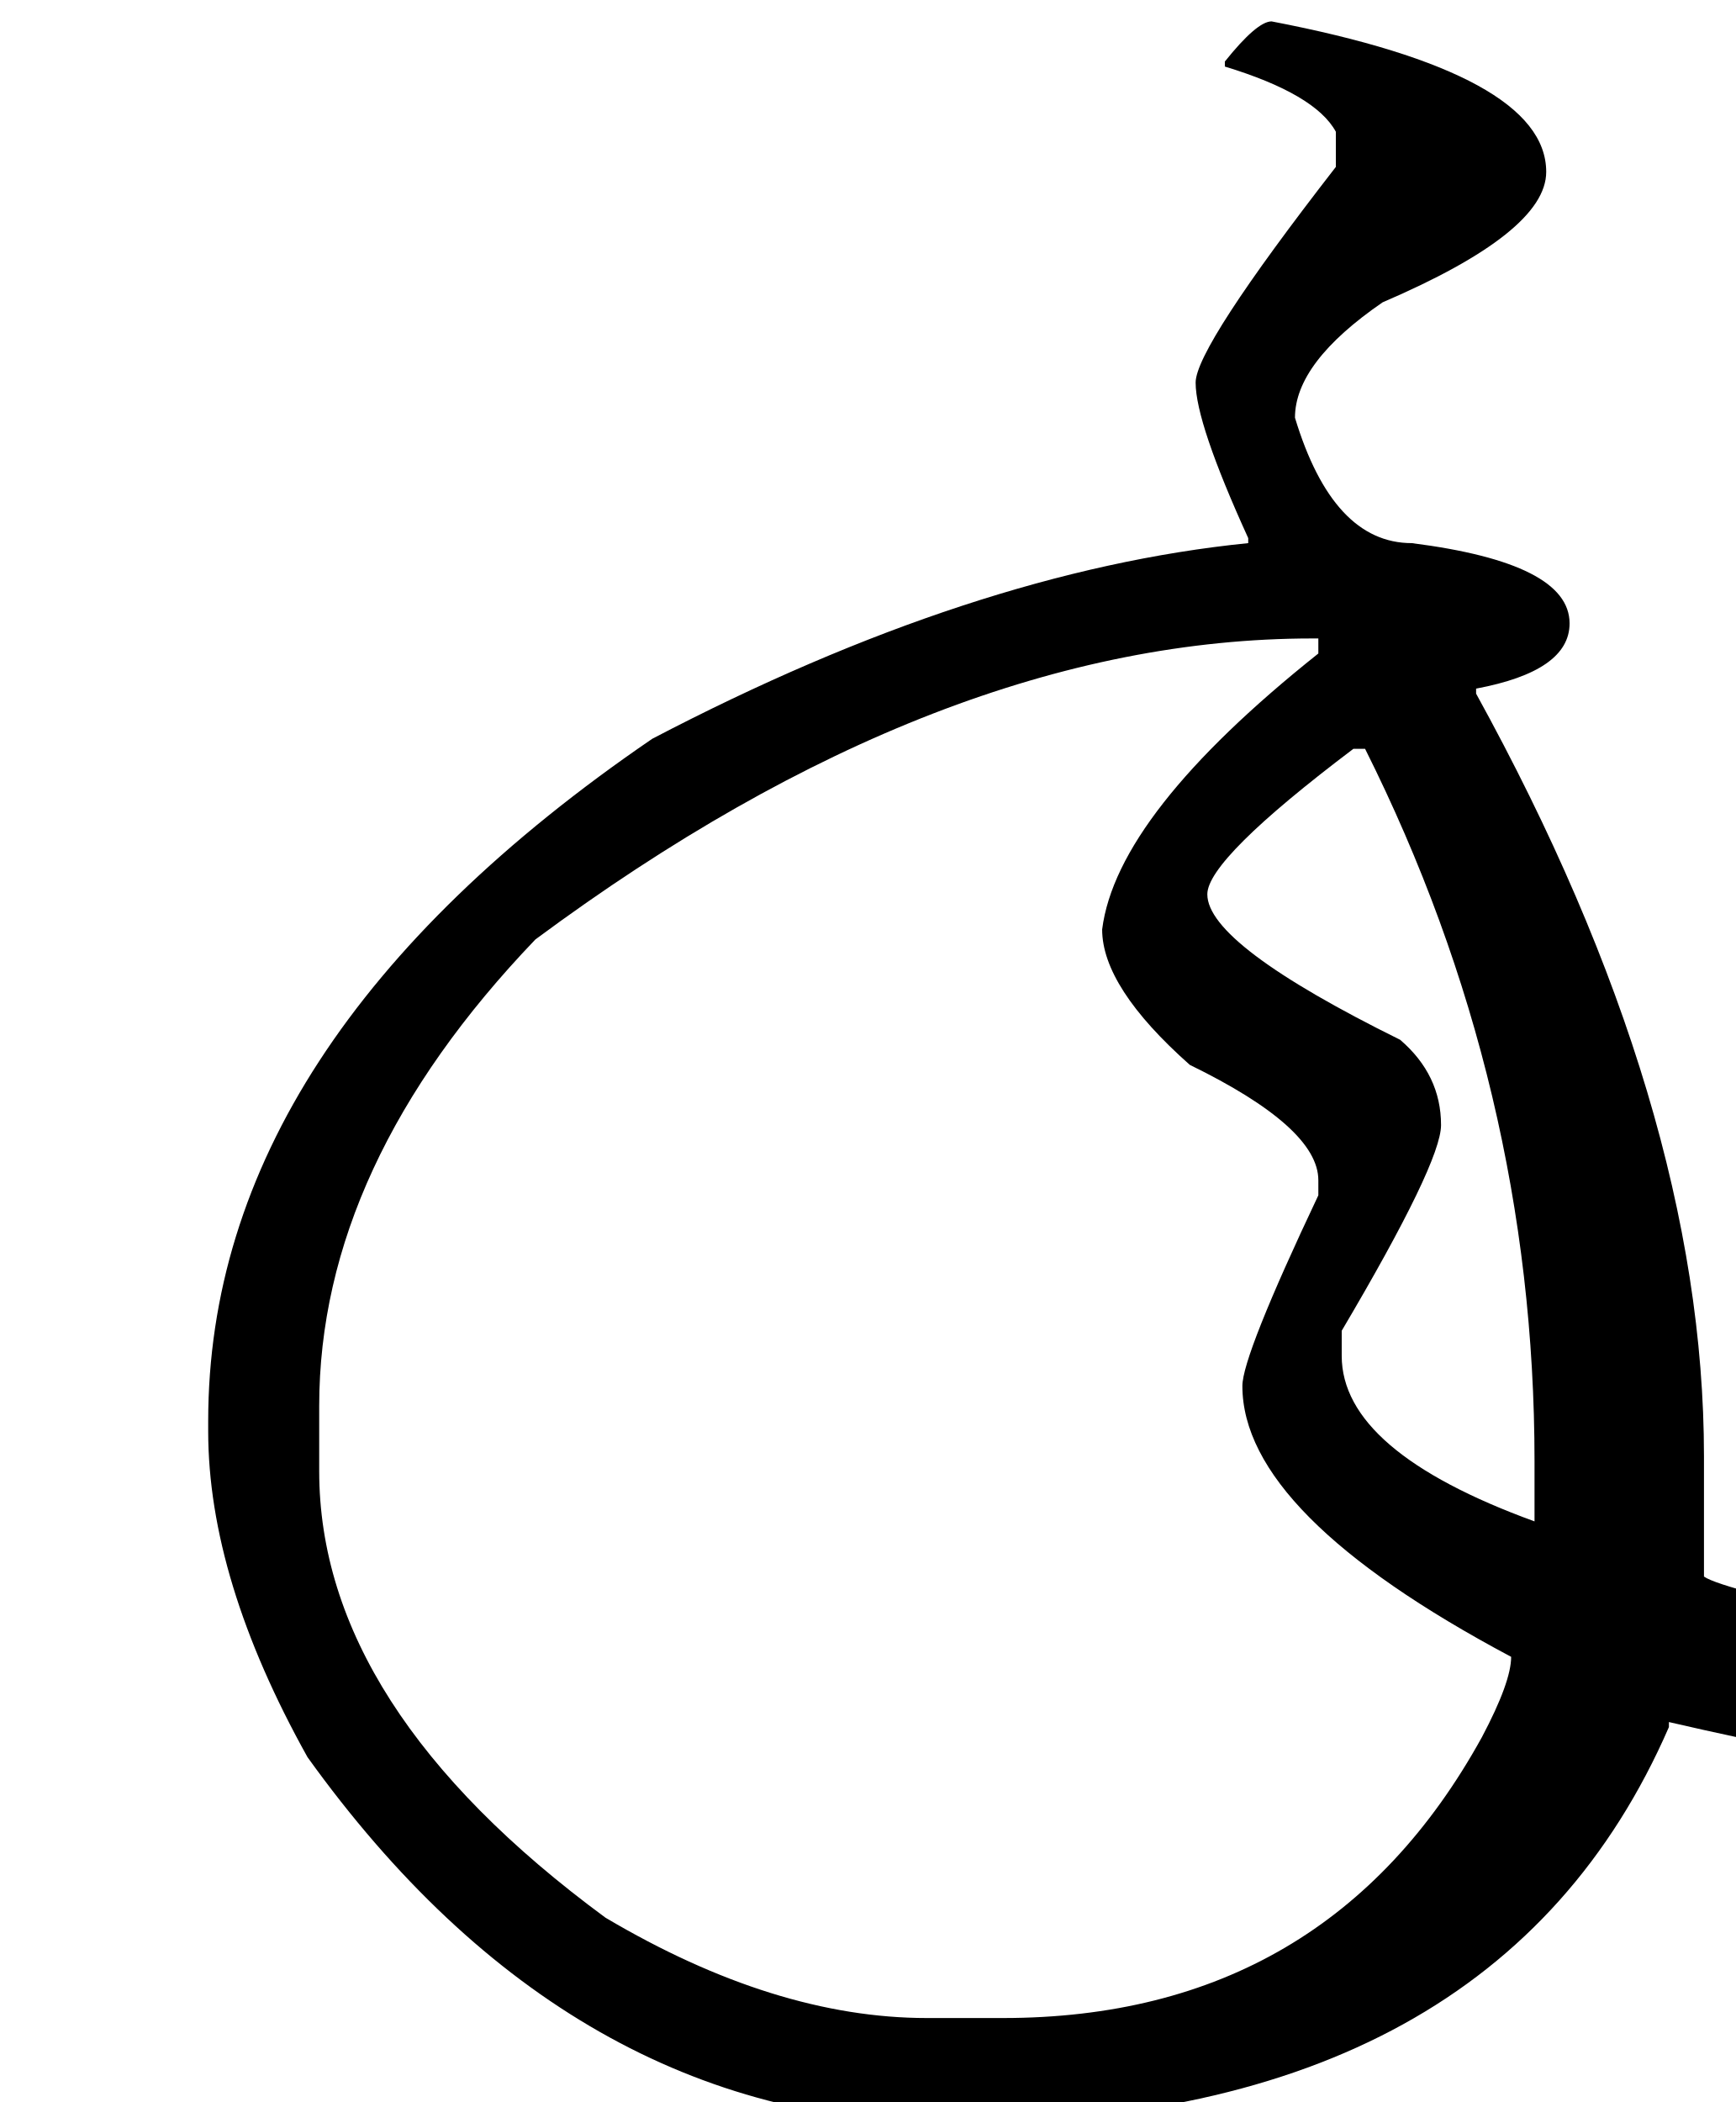
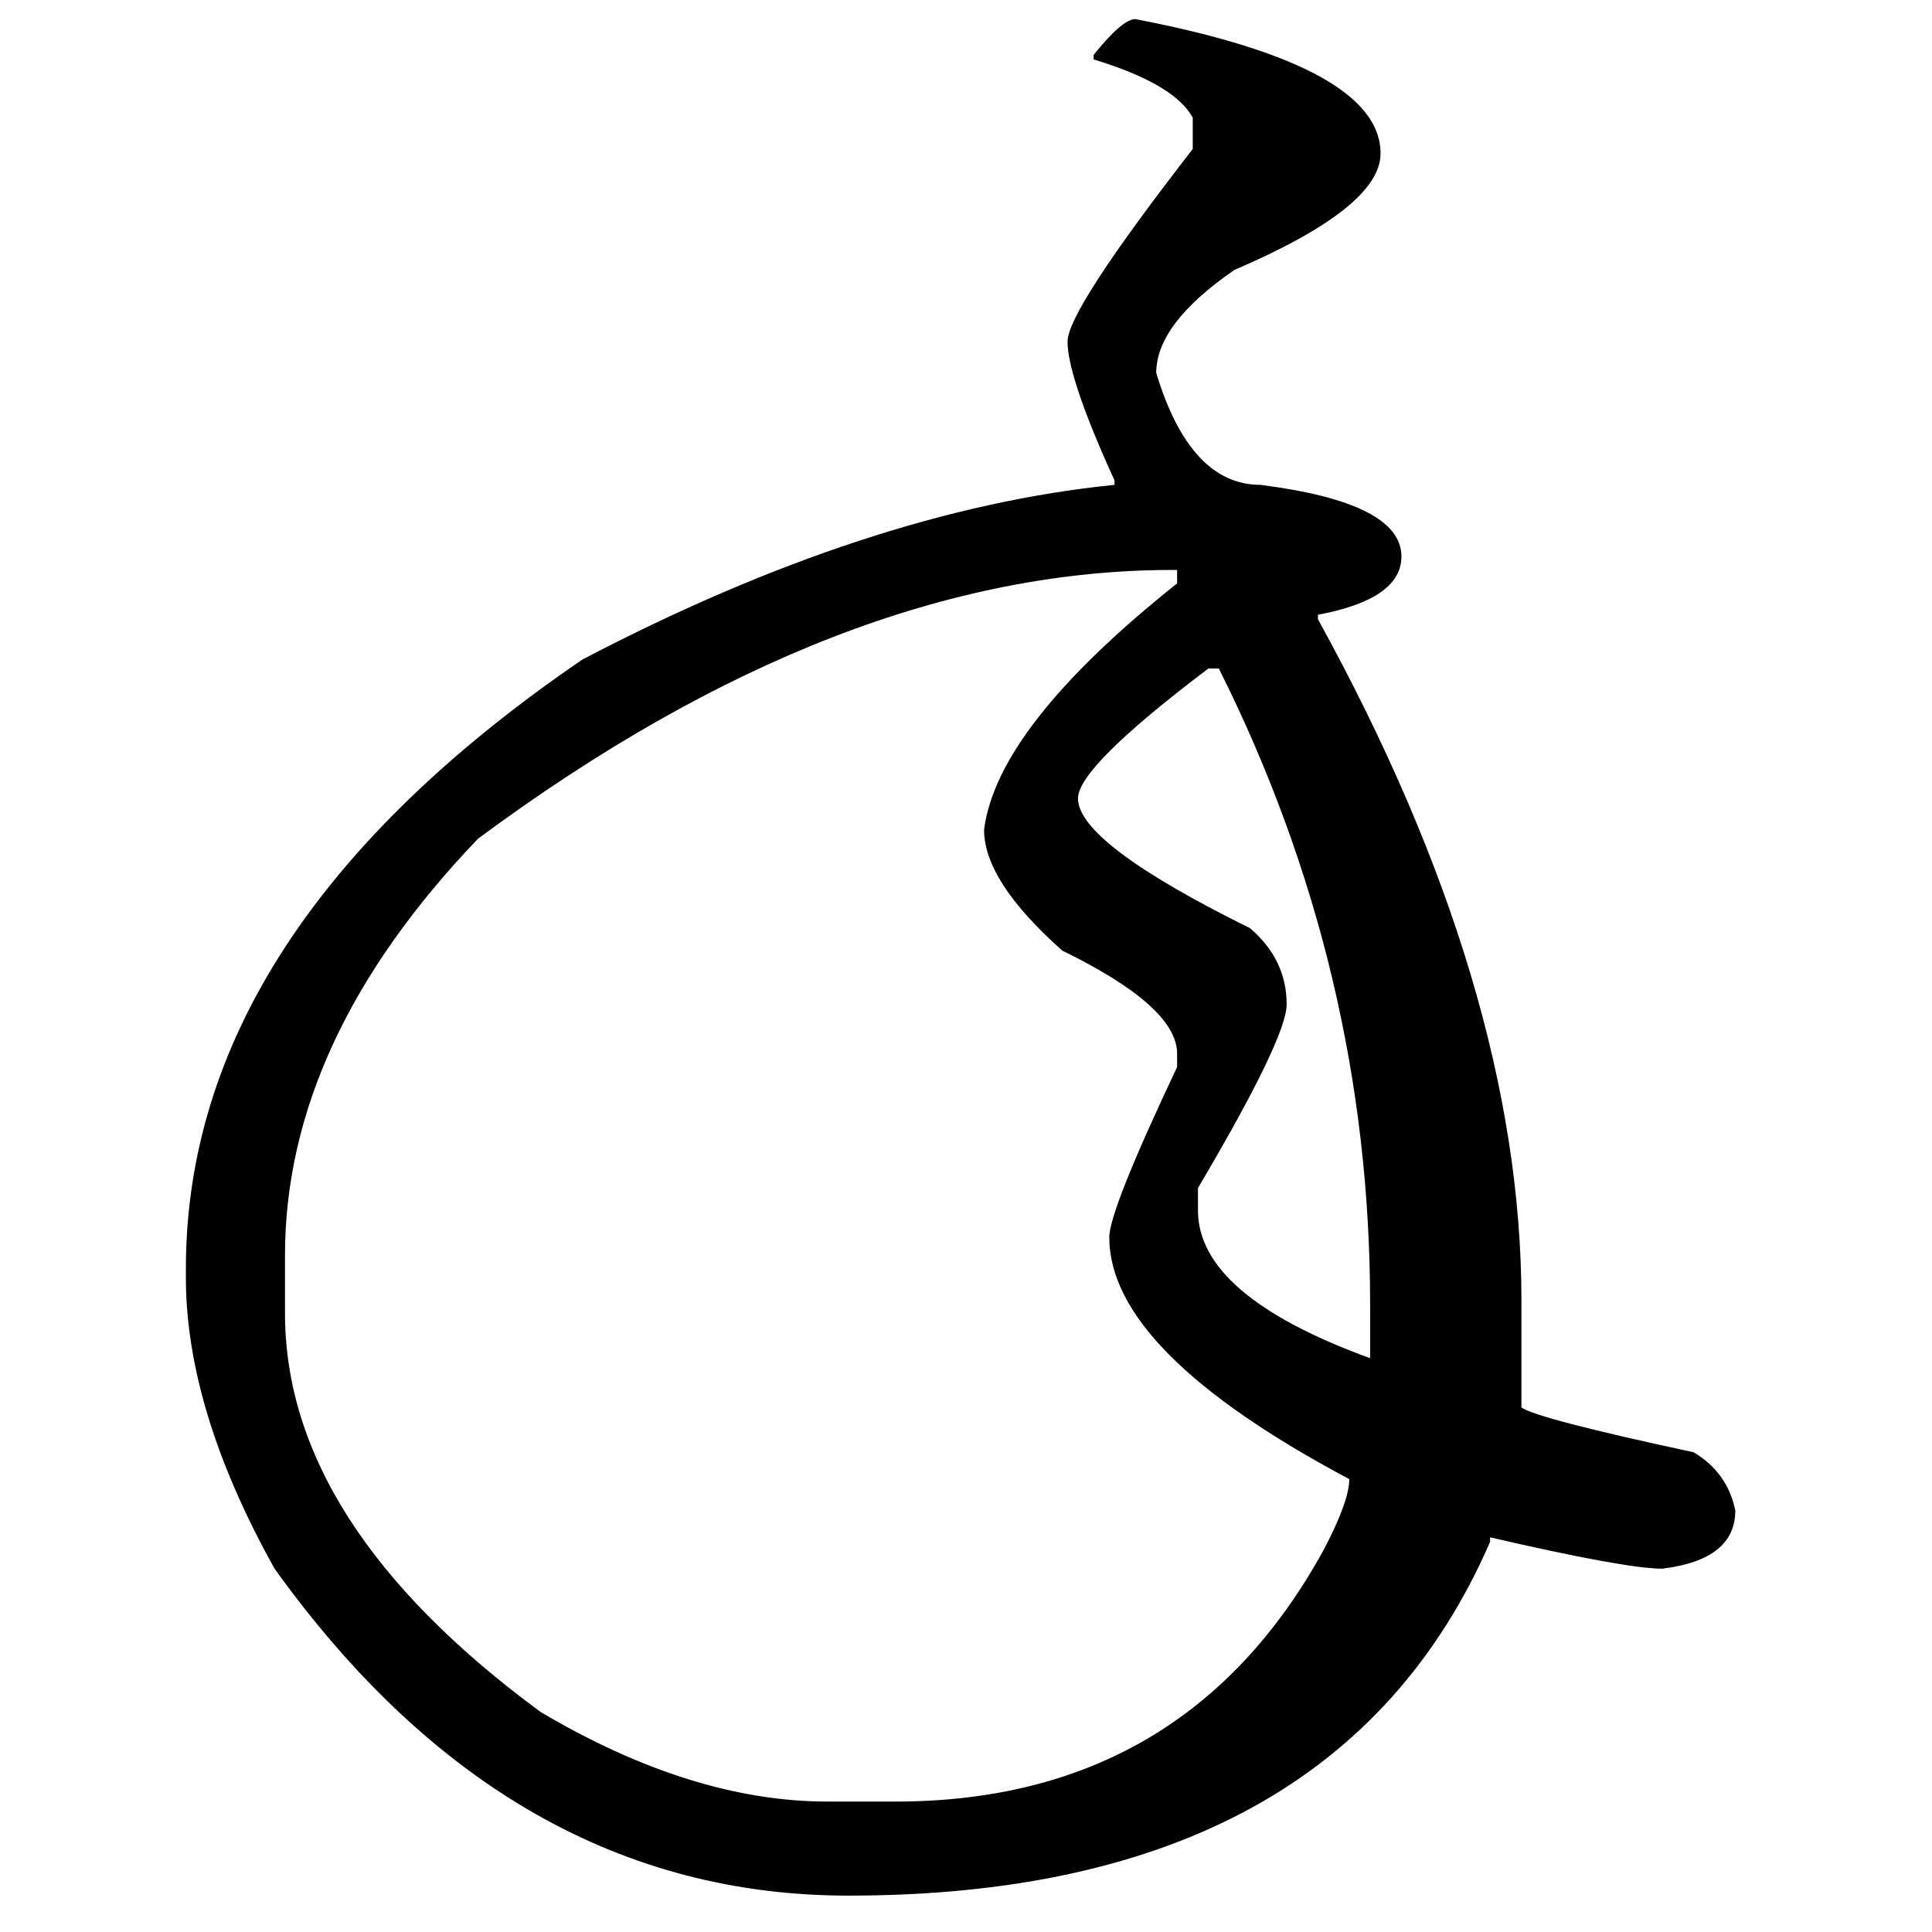
- <svg xmlns="http://www.w3.org/2000/svg" fill-opacity="1" color-rendering="auto" color-interpolation="auto" text-rendering="auto" stroke="black" stroke-linecap="square" stroke-miterlimit="10" shape-rendering="auto" stroke-opacity="1" fill="black" stroke-dasharray="none" font-weight="normal" stroke-width="1" font-family="'Dialog'" font-style="normal" stroke-linejoin="miter" font-size="12" stroke-dashoffset="0" image-rendering="auto" version="1.1" id="svg9">
+ <svg xmlns="http://www.w3.org/2000/svg" fill-opacity="1" color-rendering="auto" color-interpolation="auto" text-rendering="auto" stroke="black" stroke-linecap="square" stroke-miterlimit="10" shape-rendering="auto" stroke-opacity="1" fill="black" stroke-dasharray="none" font-weight="normal" stroke-width="1" font-family="'Dialog'" font-style="normal" stroke-linejoin="miter" font-size="12" stroke-dashoffset="0" image-rendering="auto" version="1.1" id="svg9" width="100%" height="100%" viewBox="0 0 100 100" preserveAspectRatio="xMidYMid meet">
  <defs id="genericDefs" />
  <g id="g7" transform="matrix(0.4800481,0,0,0.412106,-19.40659,-51.97965)">
    <g id="g5">
      <path d="m 162.844,128.531 q 26.437,5.906 26.437,16.875 0,6.75 -15.75,14.625 -8.437,6.75 -8.437,12.938 3.656,14.062 11.25,14.062 15.187,2.25 15.187,9 0,5.344 -9,7.313 v 0.562 q 21.938,46.406 21.938,85.5 v 13.5 q 1.687,1.406 18.562,5.625 3.656,2.531 4.5,7.313 0,6.187 -7.875,7.312 -3.937,0 -18.562,-3.937 v 0.562 q -16.594,44.438 -69.188,44.438 -36.562,0 -61.875,-41.063 -9.562,-19.969 -9.562,-36.562 v -1.125 q 0,-42.469 42.75,-76.5 30.937,-18.844 57.375,-21.938 v -0.562 q -5.063,-12.938 -5.063,-17.438 0,-3.937 13.5,-24.187 v -3.938 q -1.969,-4.219 -10.687,-7.312 v -0.563 q 3.094,-4.5 4.5,-4.5 z m -91.688,155.25 v 7.313 q 0,26.437 27.563,50.062 16.312,11.25 30.937,11.25 h 7.313 q 31.219,0 46.125,-31.5 2.812,-6.187 2.812,-9 -25.875,-16.031 -25.875,-30.375 0,-3.375 7.313,-21.375 v -1.687 q 0,-5.906 -12.375,-12.938 -8.438,-8.719 -8.438,-15.187 1.406,-12.938 20.813,-30.938 v -1.687 h -0.563 q -35.719,0 -74.812,33.75 -20.813,25.312 -20.813,52.312 z m 85.5,-57.375 q 0,5.625 18.563,16.313 3.937,3.937 3.937,9.562 0,4.219 -9.562,23.063 v 2.812 q 0,10.688 18.562,18.563 v -6.75 q 0,-41.906 -16.312,-79.875 h -1.125 q -14.063,12.375 -14.063,16.312 z" id="path3" style="stroke:none" />
    </g>
  </g>
</svg>
